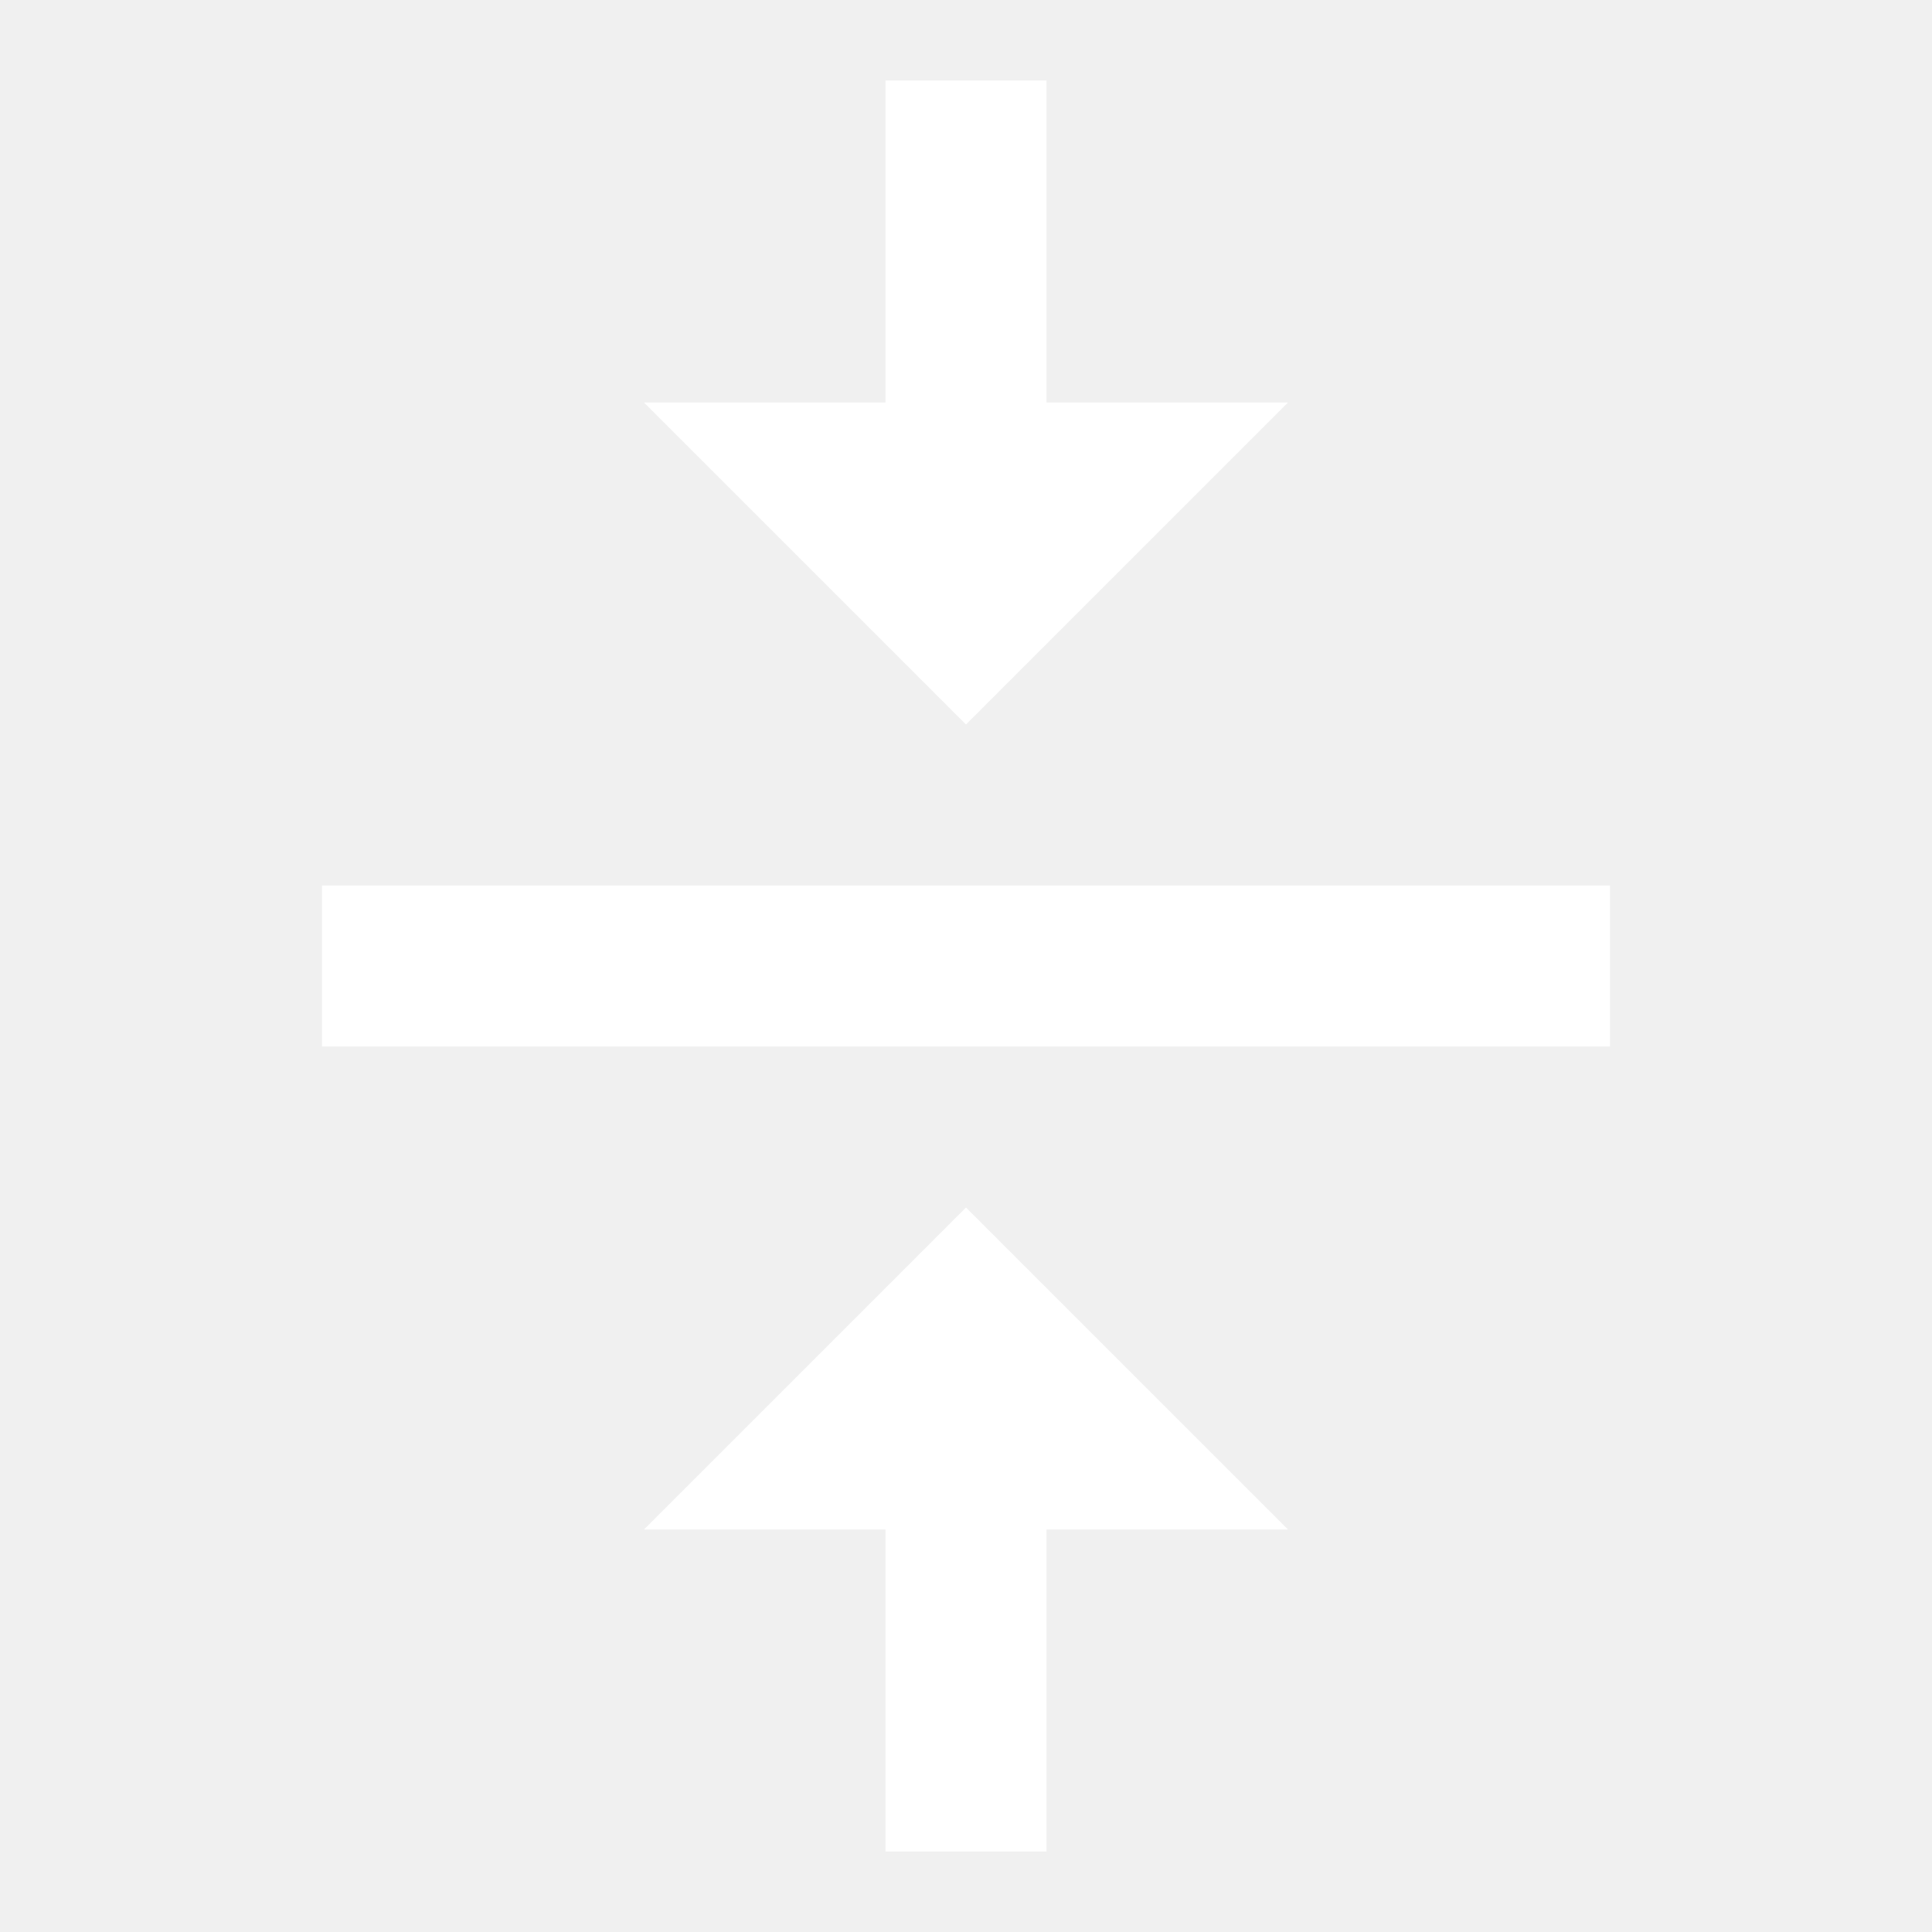
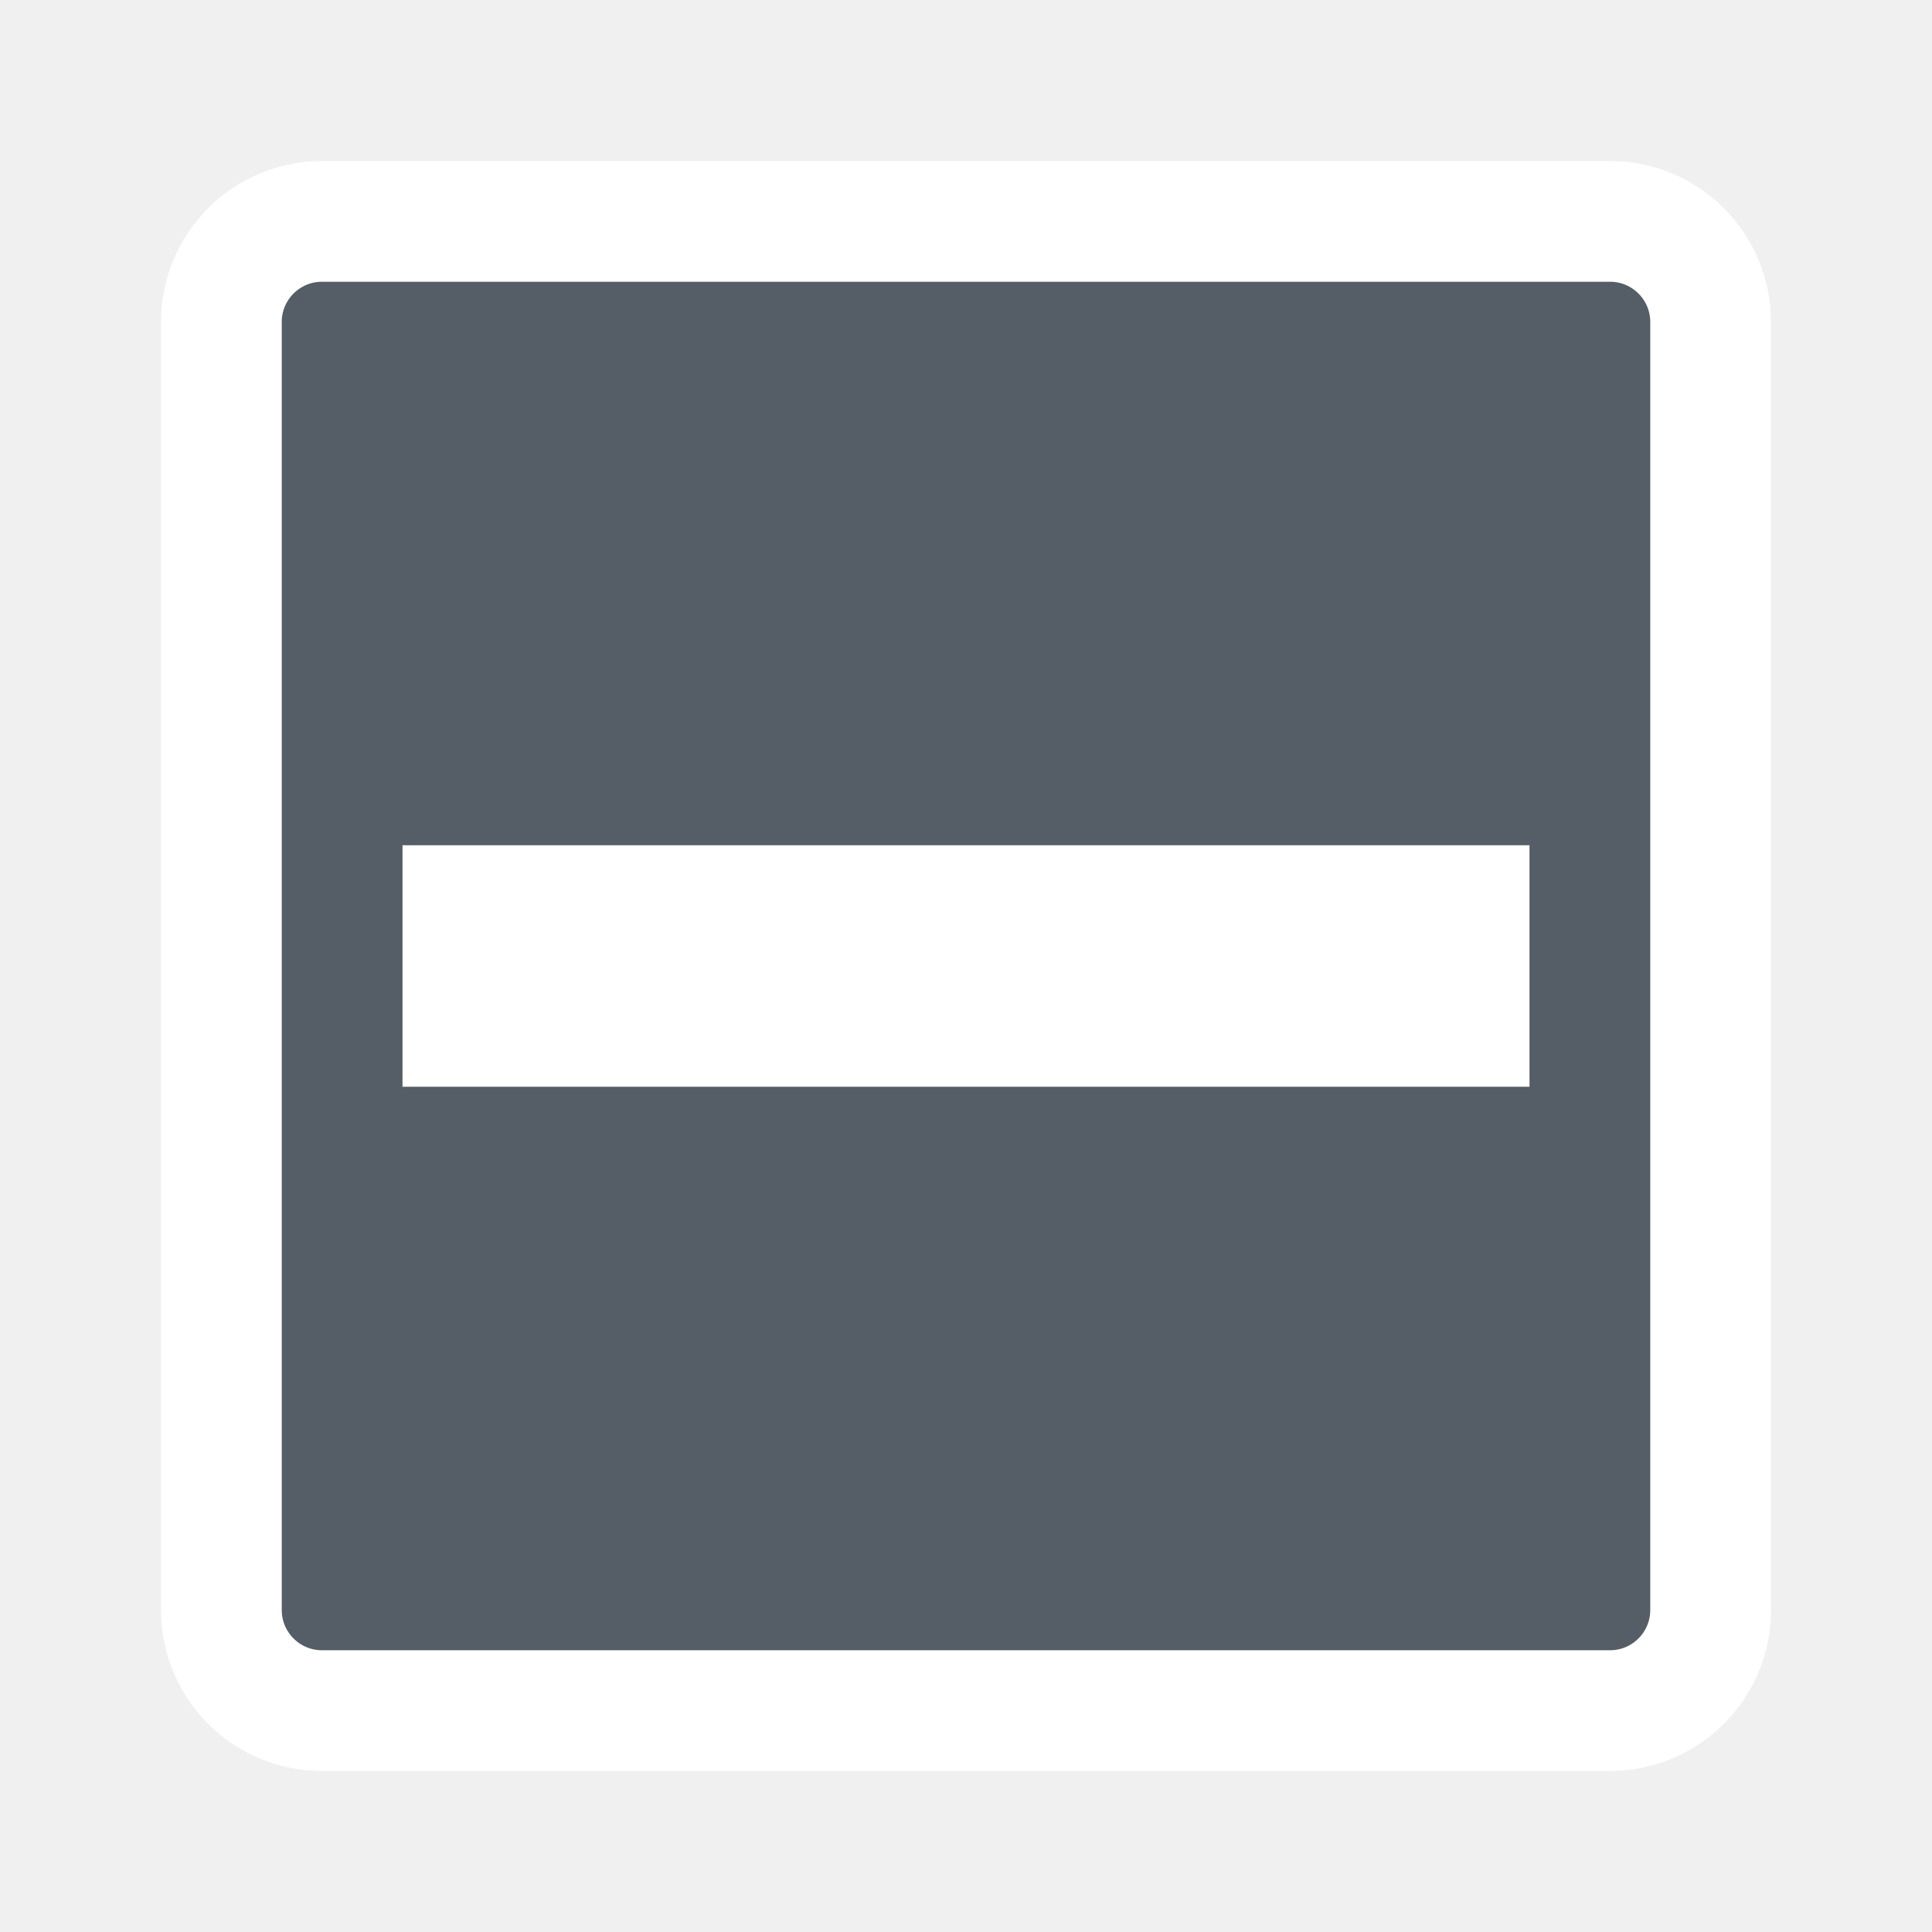
<svg xmlns="http://www.w3.org/2000/svg" width="24" height="24" viewBox="0 0 24 24" fill="none">
-   <g id="vertical-center-white">
-     <g id="outline-vertical_align_center-24px">
-       <g id="Outline">
-         <path id="Vector" d="M8 19H11V23H13V19H16L12 15L8 19ZM16 5H13V1H11V5H8L12 9L16 5ZM4 11V13H20V11H4Z" fill="white" />
-       </g>
-     </g>
-   </g>
+   <rect x="2.75" y="2.75" width="18.5" height="18.5" rx="1.25" fill="#555D66" stroke="white" stroke-width="1.5" />
+   <line x1="5" y1="12" x2="19" y2="12" stroke="white" stroke-width="3" />
</svg>
